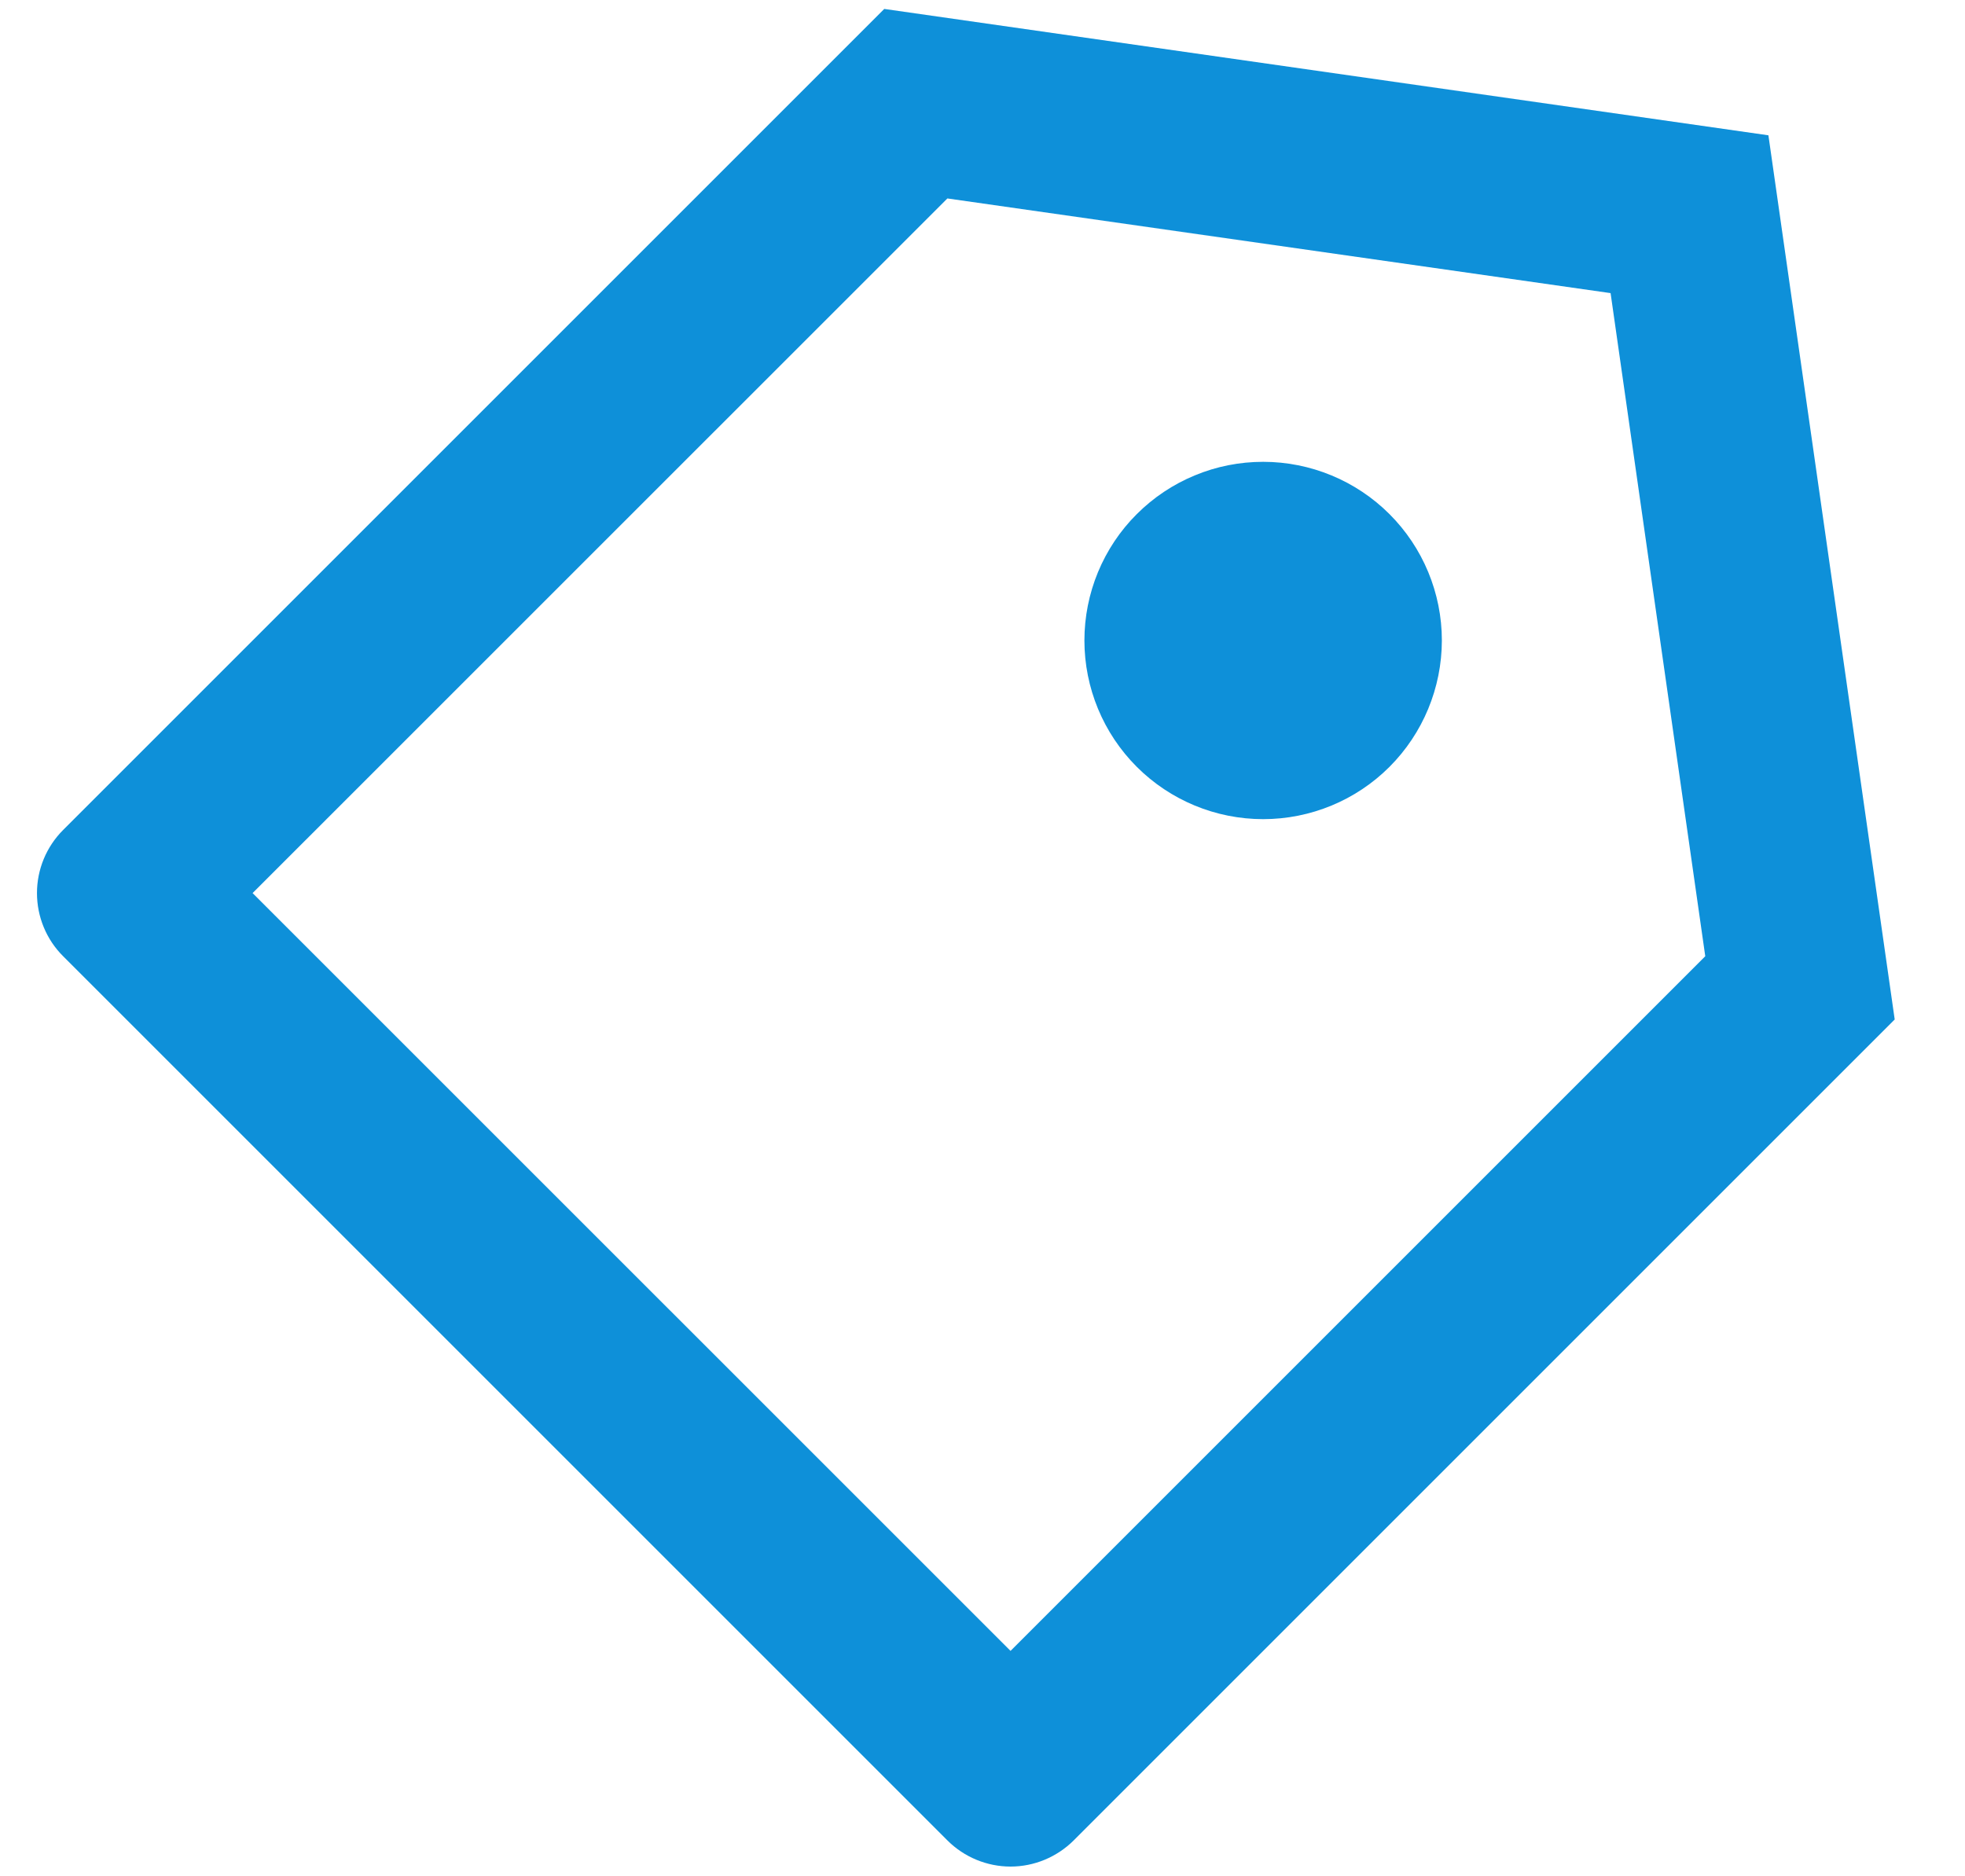
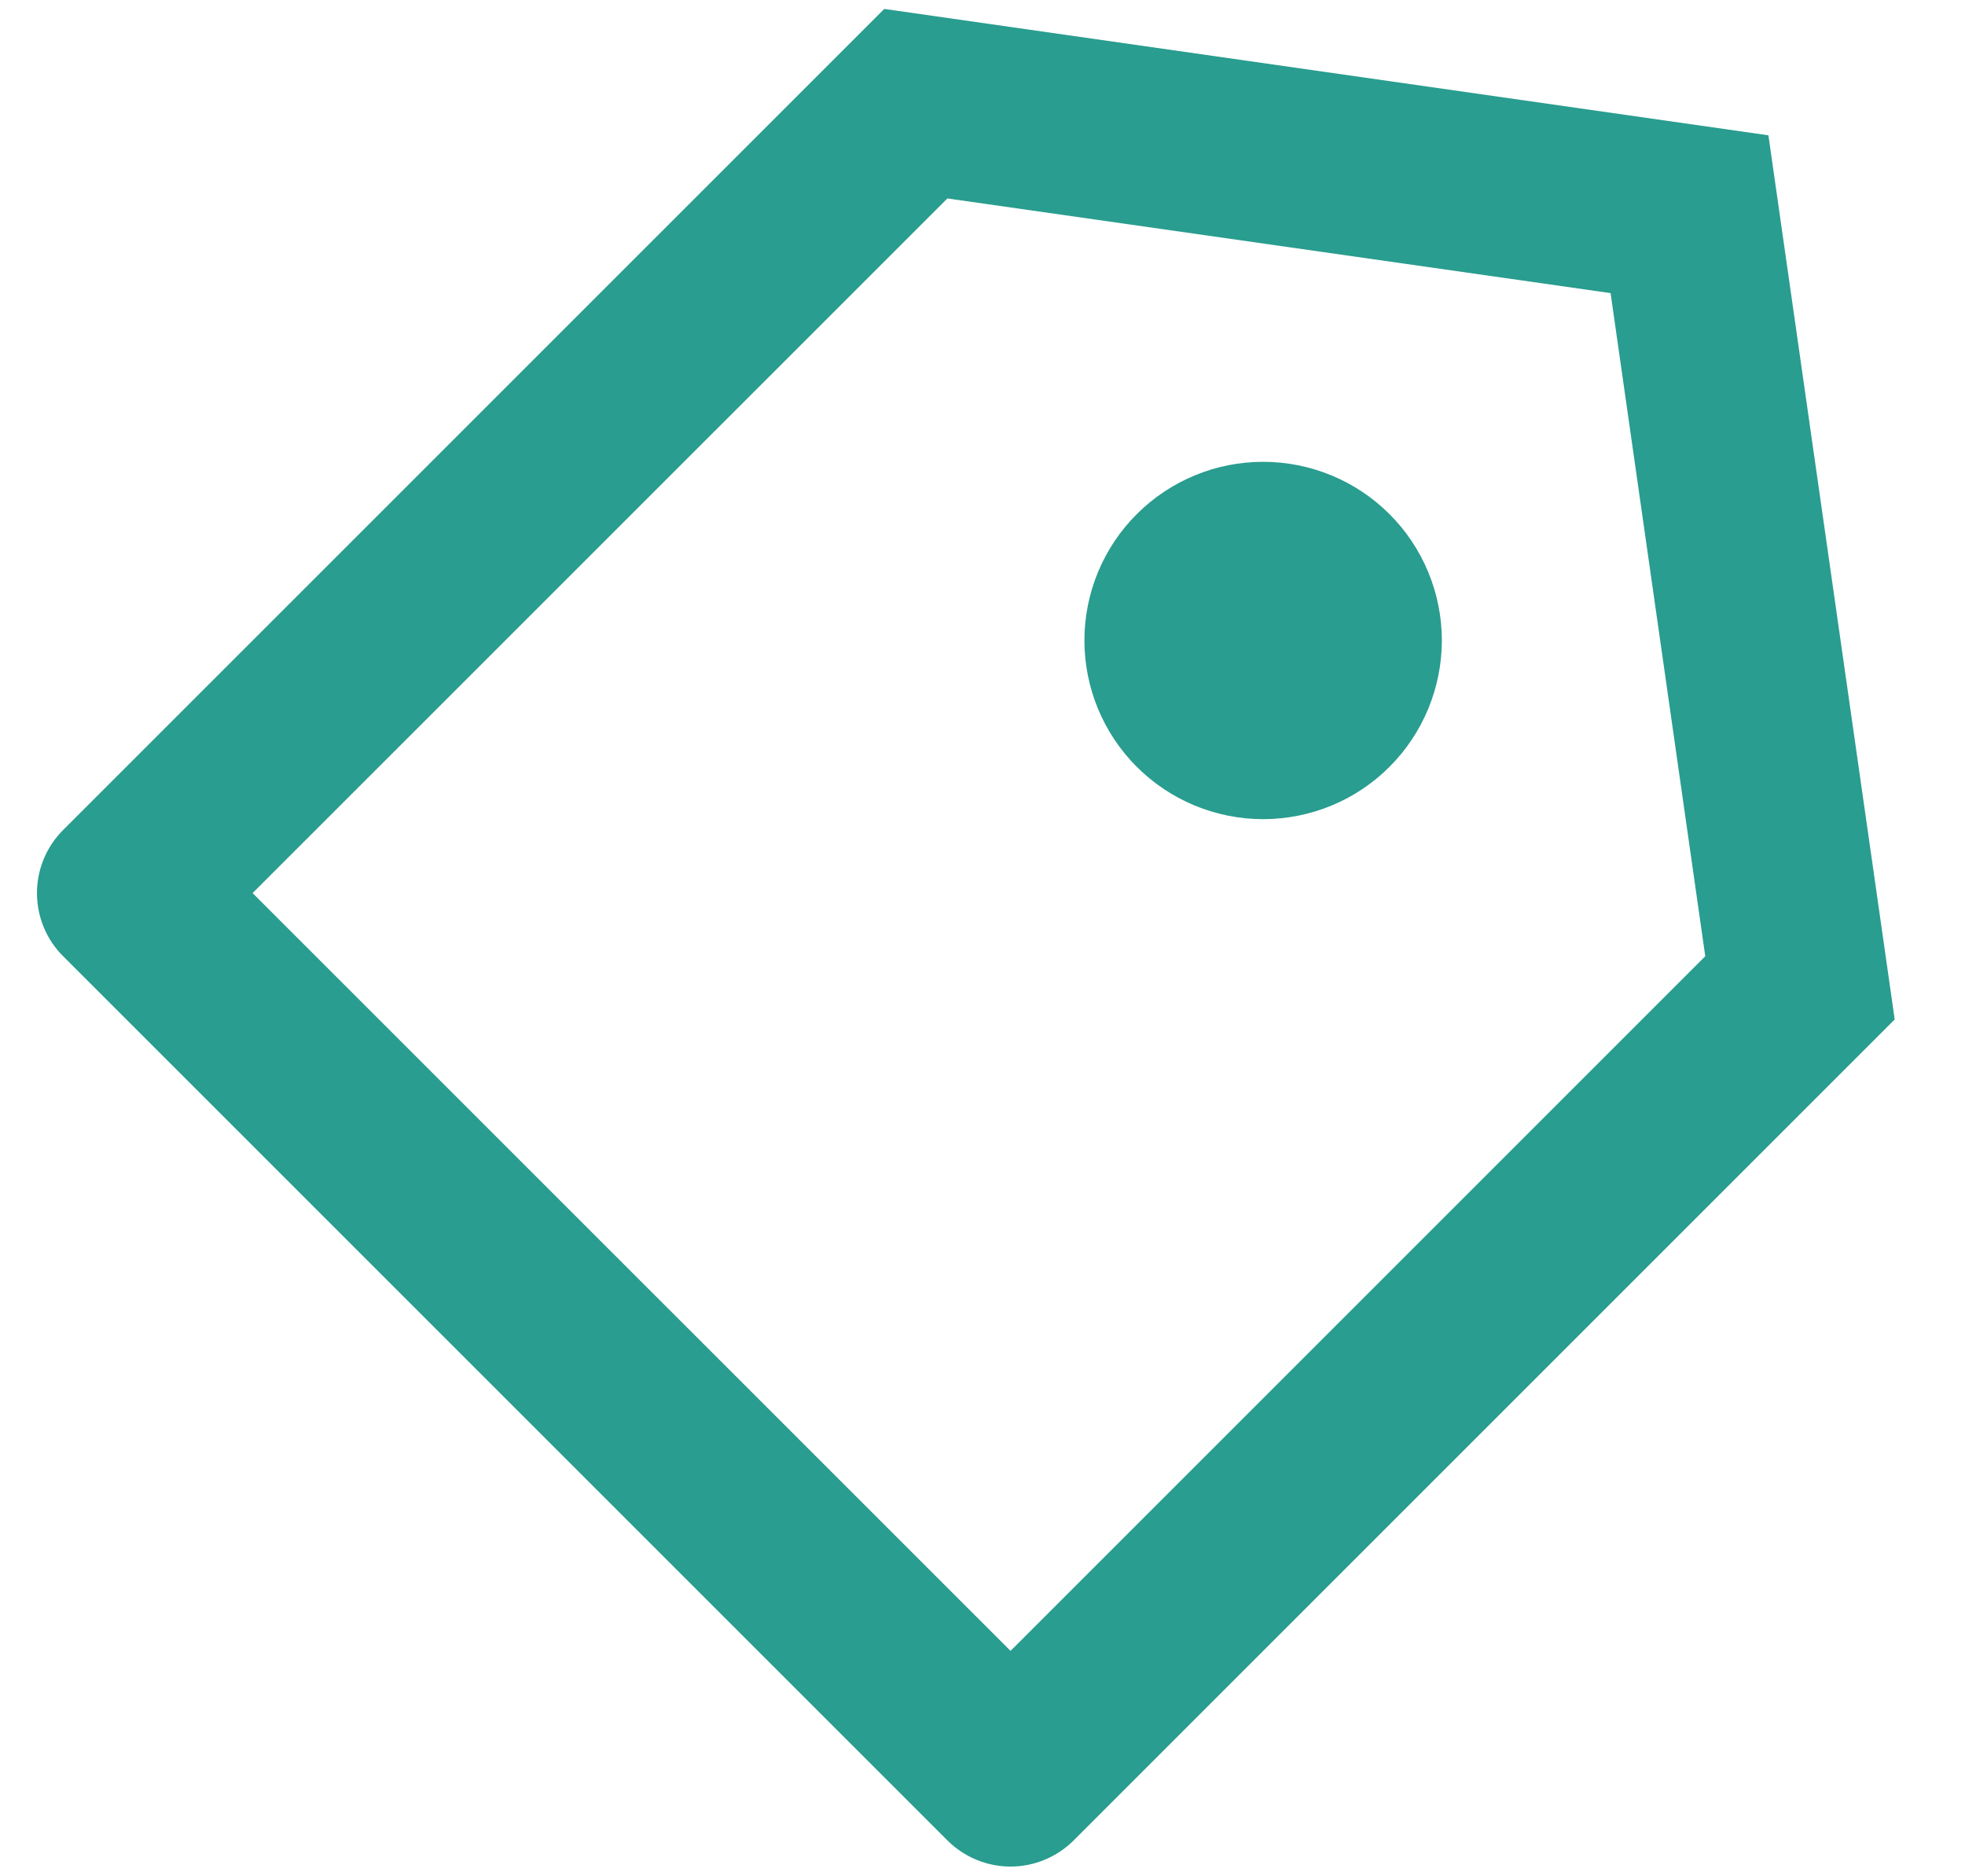
<svg xmlns="http://www.w3.org/2000/svg" width="22" height="21" viewBox="0 0 22 21" fill="none">
-   <path d="M9.9 0.1L19.799 1.515L21.213 11.415L12.021 20.607C11.833 20.794 11.579 20.9 11.314 20.9C11.049 20.9 10.794 20.794 10.607 20.607L0.707 10.707C0.519 10.52 0.414 10.265 0.414 10C0.414 9.735 0.519 9.481 0.707 9.293L9.9 0.1ZM10.607 2.222L2.828 10L11.314 18.485L19.092 10.707L18.032 3.282L10.607 2.222ZM12.727 8.586C12.352 8.211 12.141 7.702 12.141 7.171C12.141 6.908 12.193 6.648 12.293 6.406C12.394 6.163 12.541 5.942 12.727 5.757C12.913 5.571 13.134 5.423 13.377 5.323C13.619 5.222 13.88 5.171 14.142 5.171C14.673 5.171 15.182 5.382 15.557 5.757C15.932 6.132 16.143 6.641 16.143 7.172C16.142 7.702 15.932 8.211 15.556 8.587C15.181 8.962 14.672 9.172 14.142 9.172C13.611 9.172 13.102 8.961 12.727 8.586Z" fill="#0E90D9" />
+   <path d="M9.9 0.1L19.799 1.515L21.213 11.415L12.021 20.607C11.833 20.794 11.579 20.9 11.314 20.9C11.049 20.9 10.794 20.794 10.607 20.607L0.707 10.707C0.519 10.52 0.414 10.265 0.414 10C0.414 9.735 0.519 9.481 0.707 9.293L9.9 0.1ZM10.607 2.222L2.828 10L11.314 18.485L19.092 10.707L18.032 3.282L10.607 2.222ZM12.727 8.586C12.352 8.211 12.141 7.702 12.141 7.171C12.141 6.908 12.193 6.648 12.293 6.406C12.394 6.163 12.541 5.942 12.727 5.757C12.913 5.571 13.134 5.423 13.377 5.323C13.619 5.222 13.88 5.171 14.142 5.171C14.673 5.171 15.182 5.382 15.557 5.757C15.932 6.132 16.143 6.641 16.143 7.172C16.142 7.702 15.932 8.211 15.556 8.587C15.181 8.962 14.672 9.172 14.142 9.172C13.611 9.172 13.102 8.961 12.727 8.586Z" fill="#299d8f" />
</svg>
